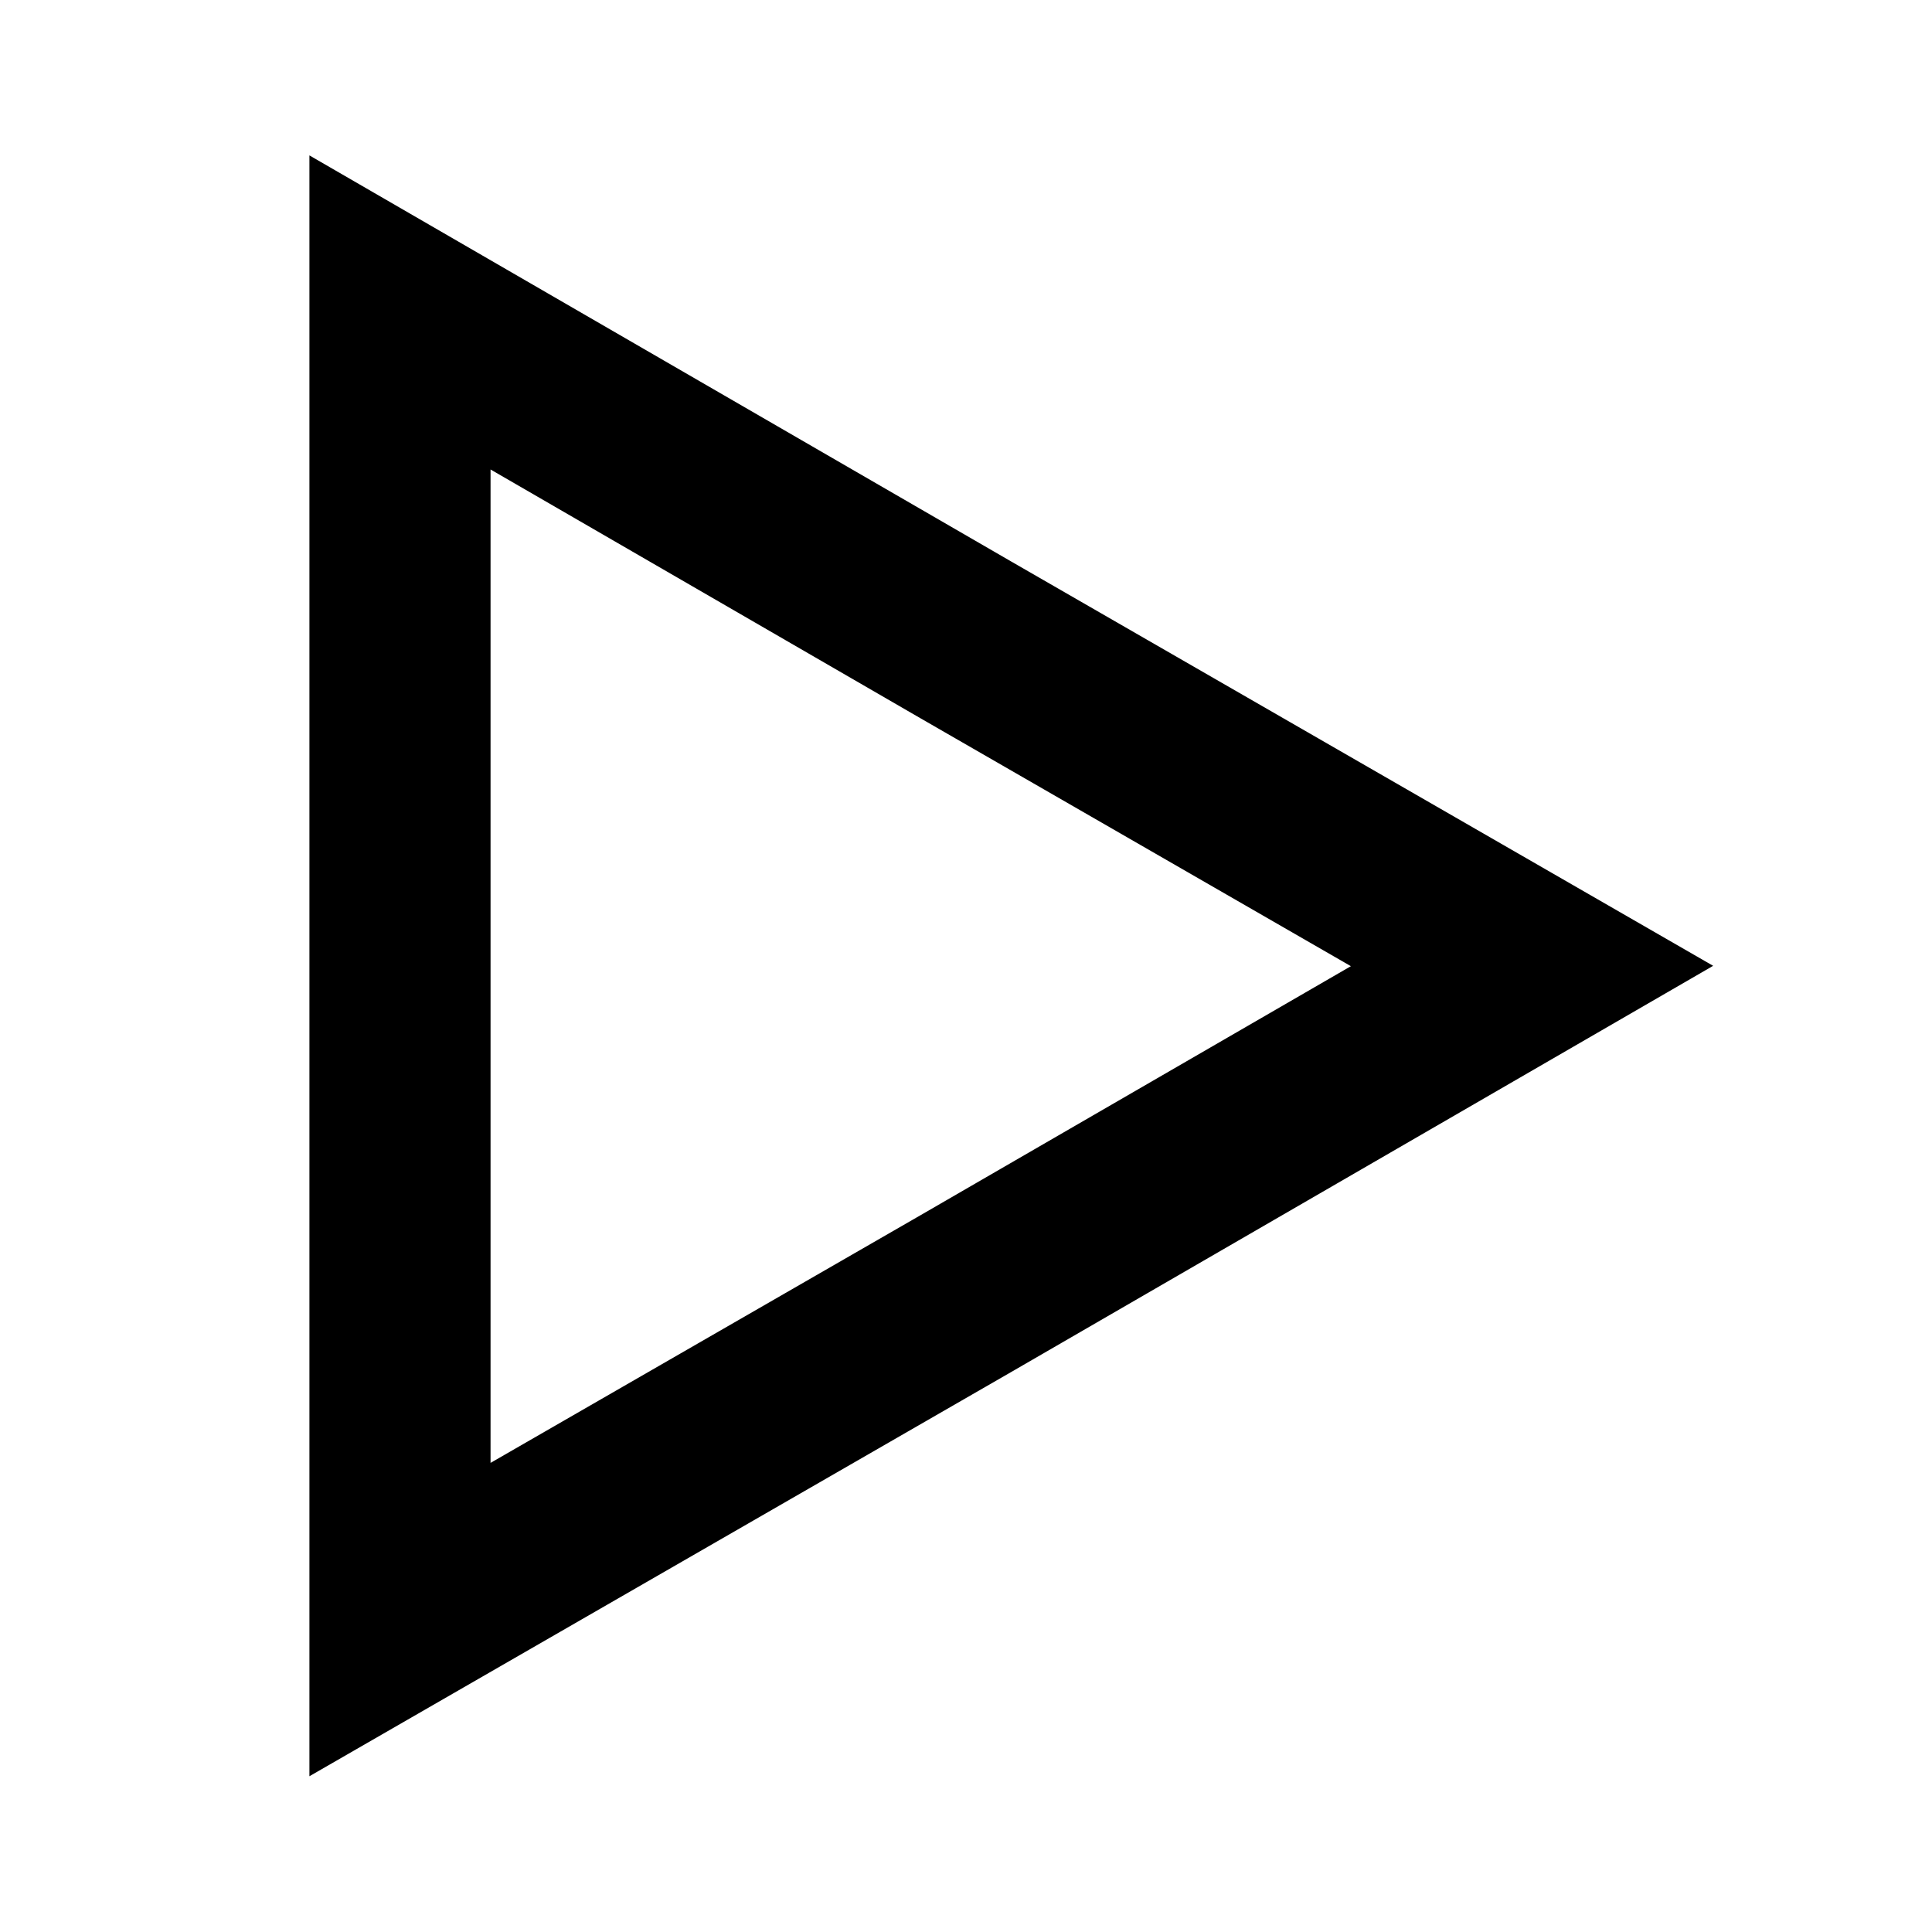
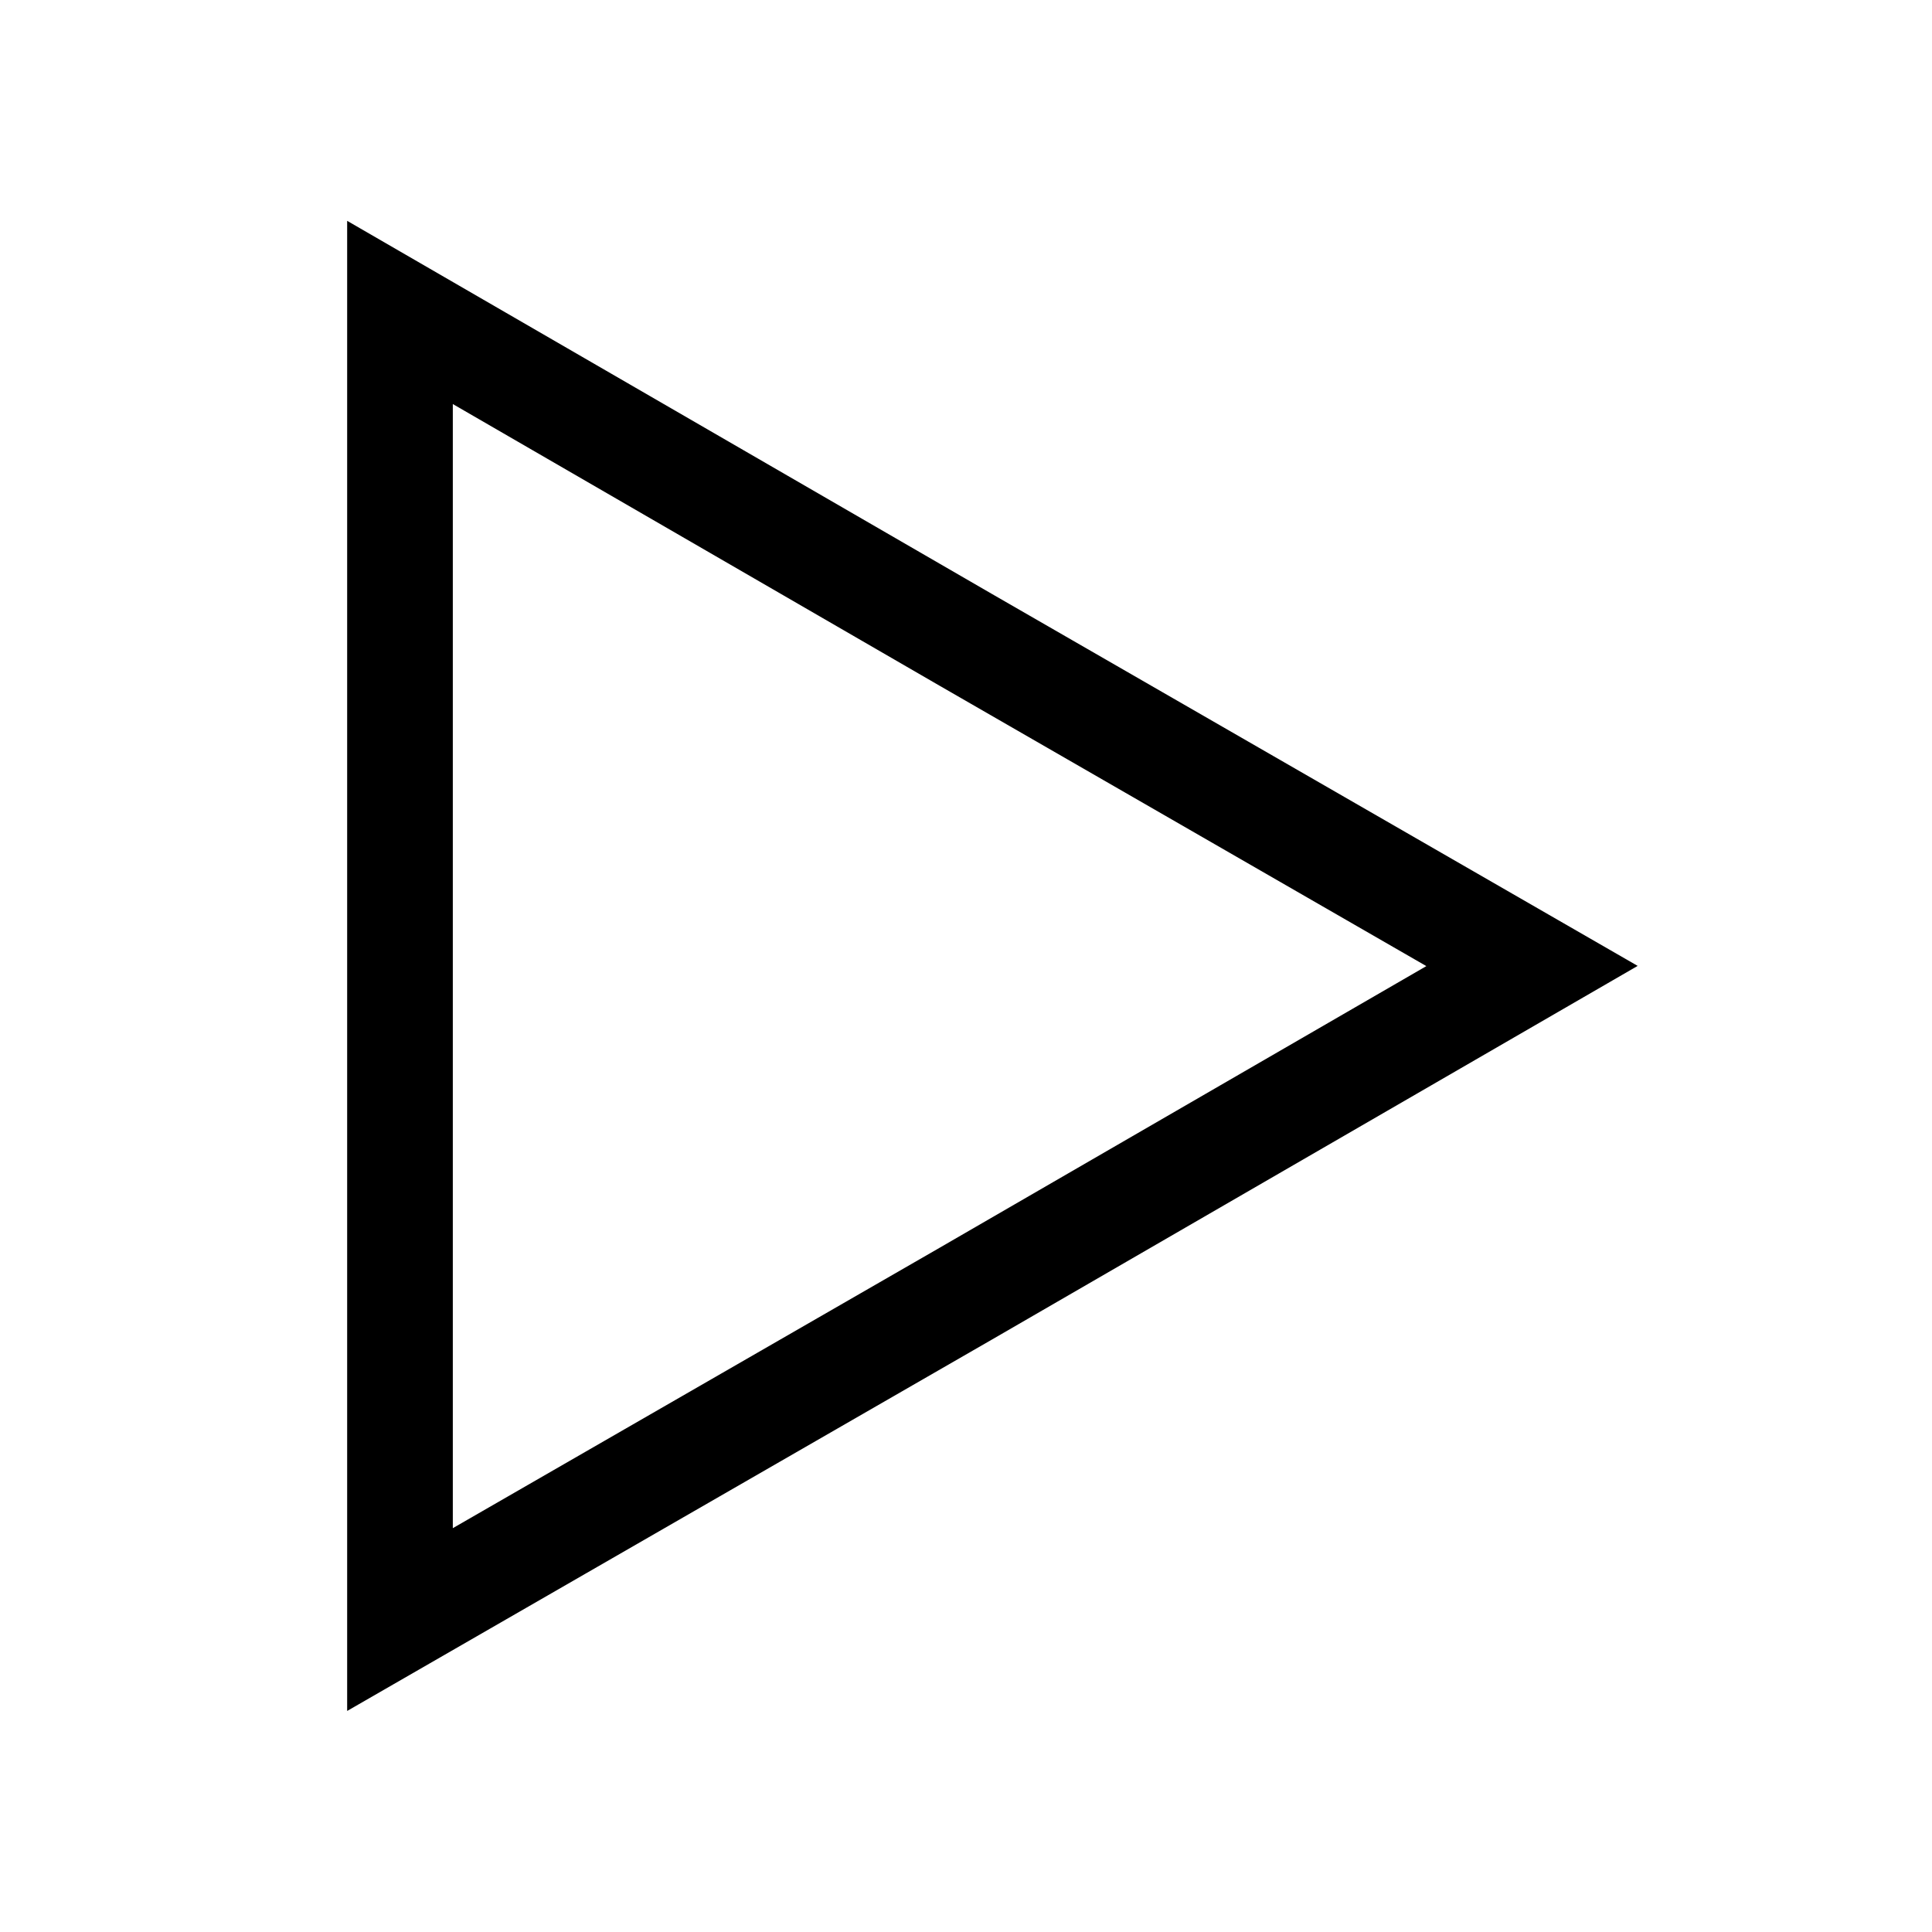
<svg xmlns="http://www.w3.org/2000/svg" width="128" height="128">
-   <path id="run" fill="none" stroke="currentColor" stroke-width="12" stroke-miterlimit="10" d="M26.5 64V20.7L64 42.4 101.5 64 64 85.7l-37.5 21.6z" />
+   <path id="run" fill="none" stroke="currentColor" stroke-width="7" stroke-miterlimit="10" d="M26.5 64V20.7L64 42.4 101.5 64 64 85.7l-37.5 21.6z" />
</svg>
